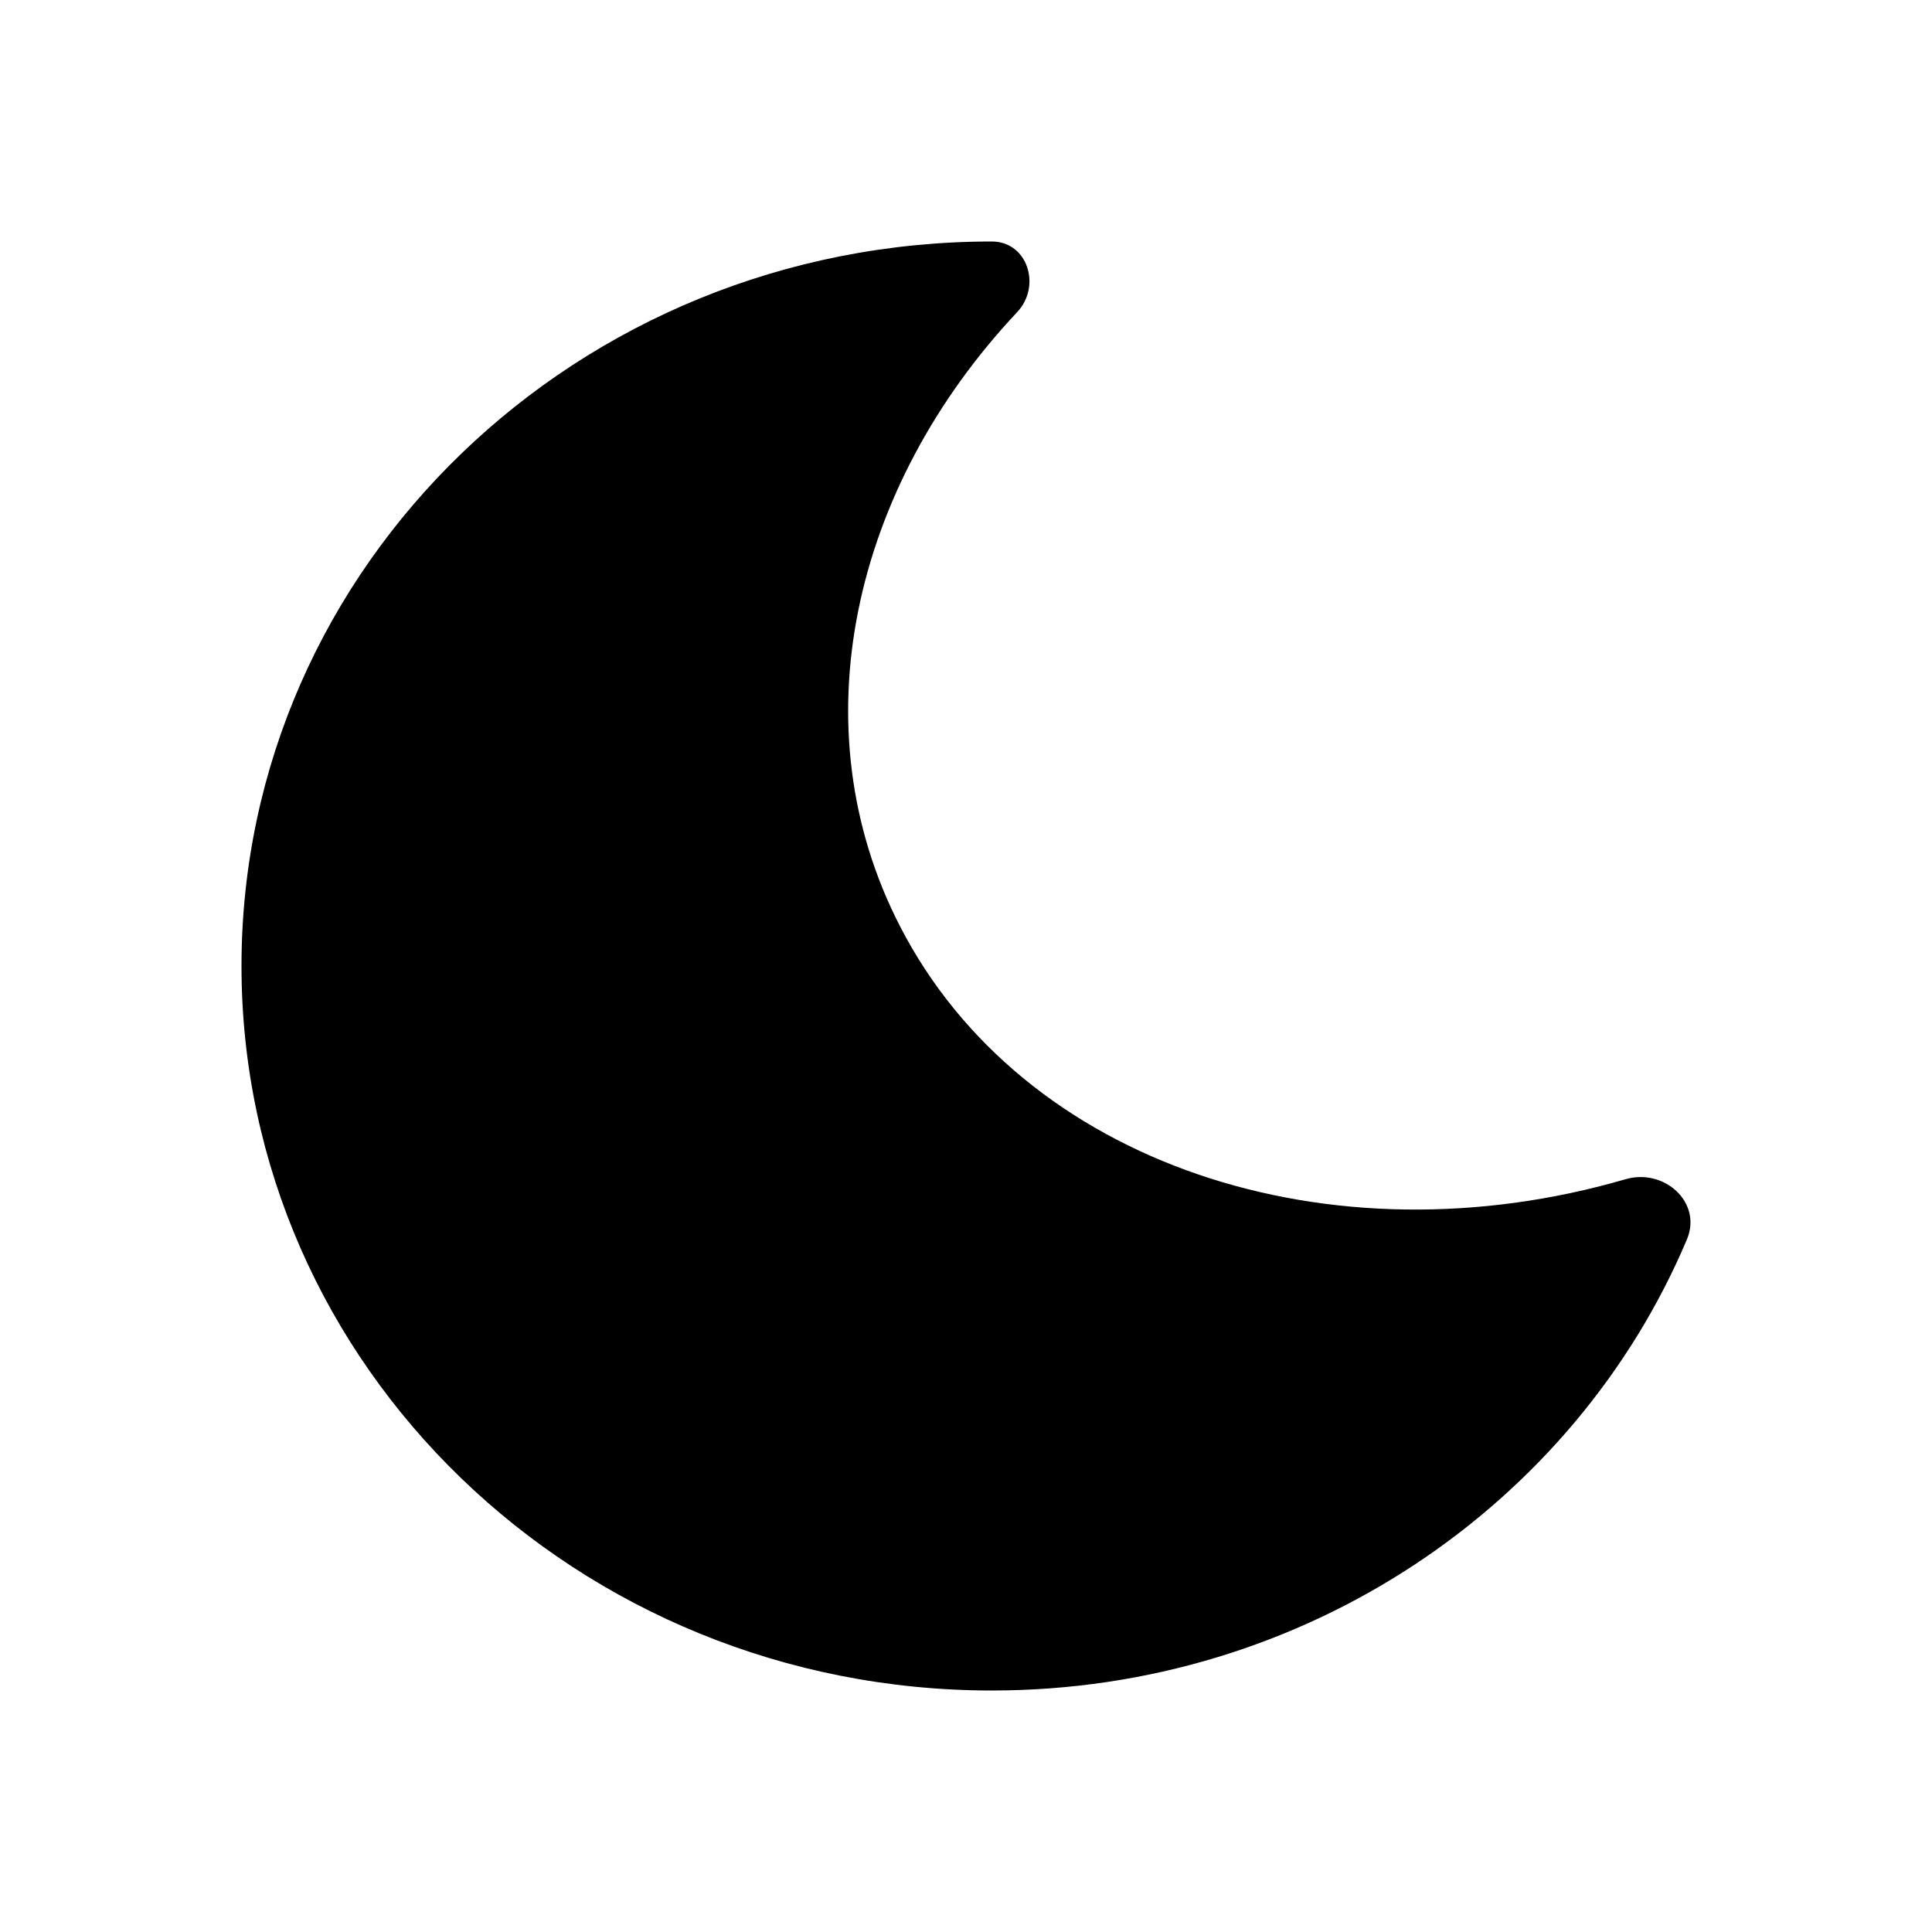
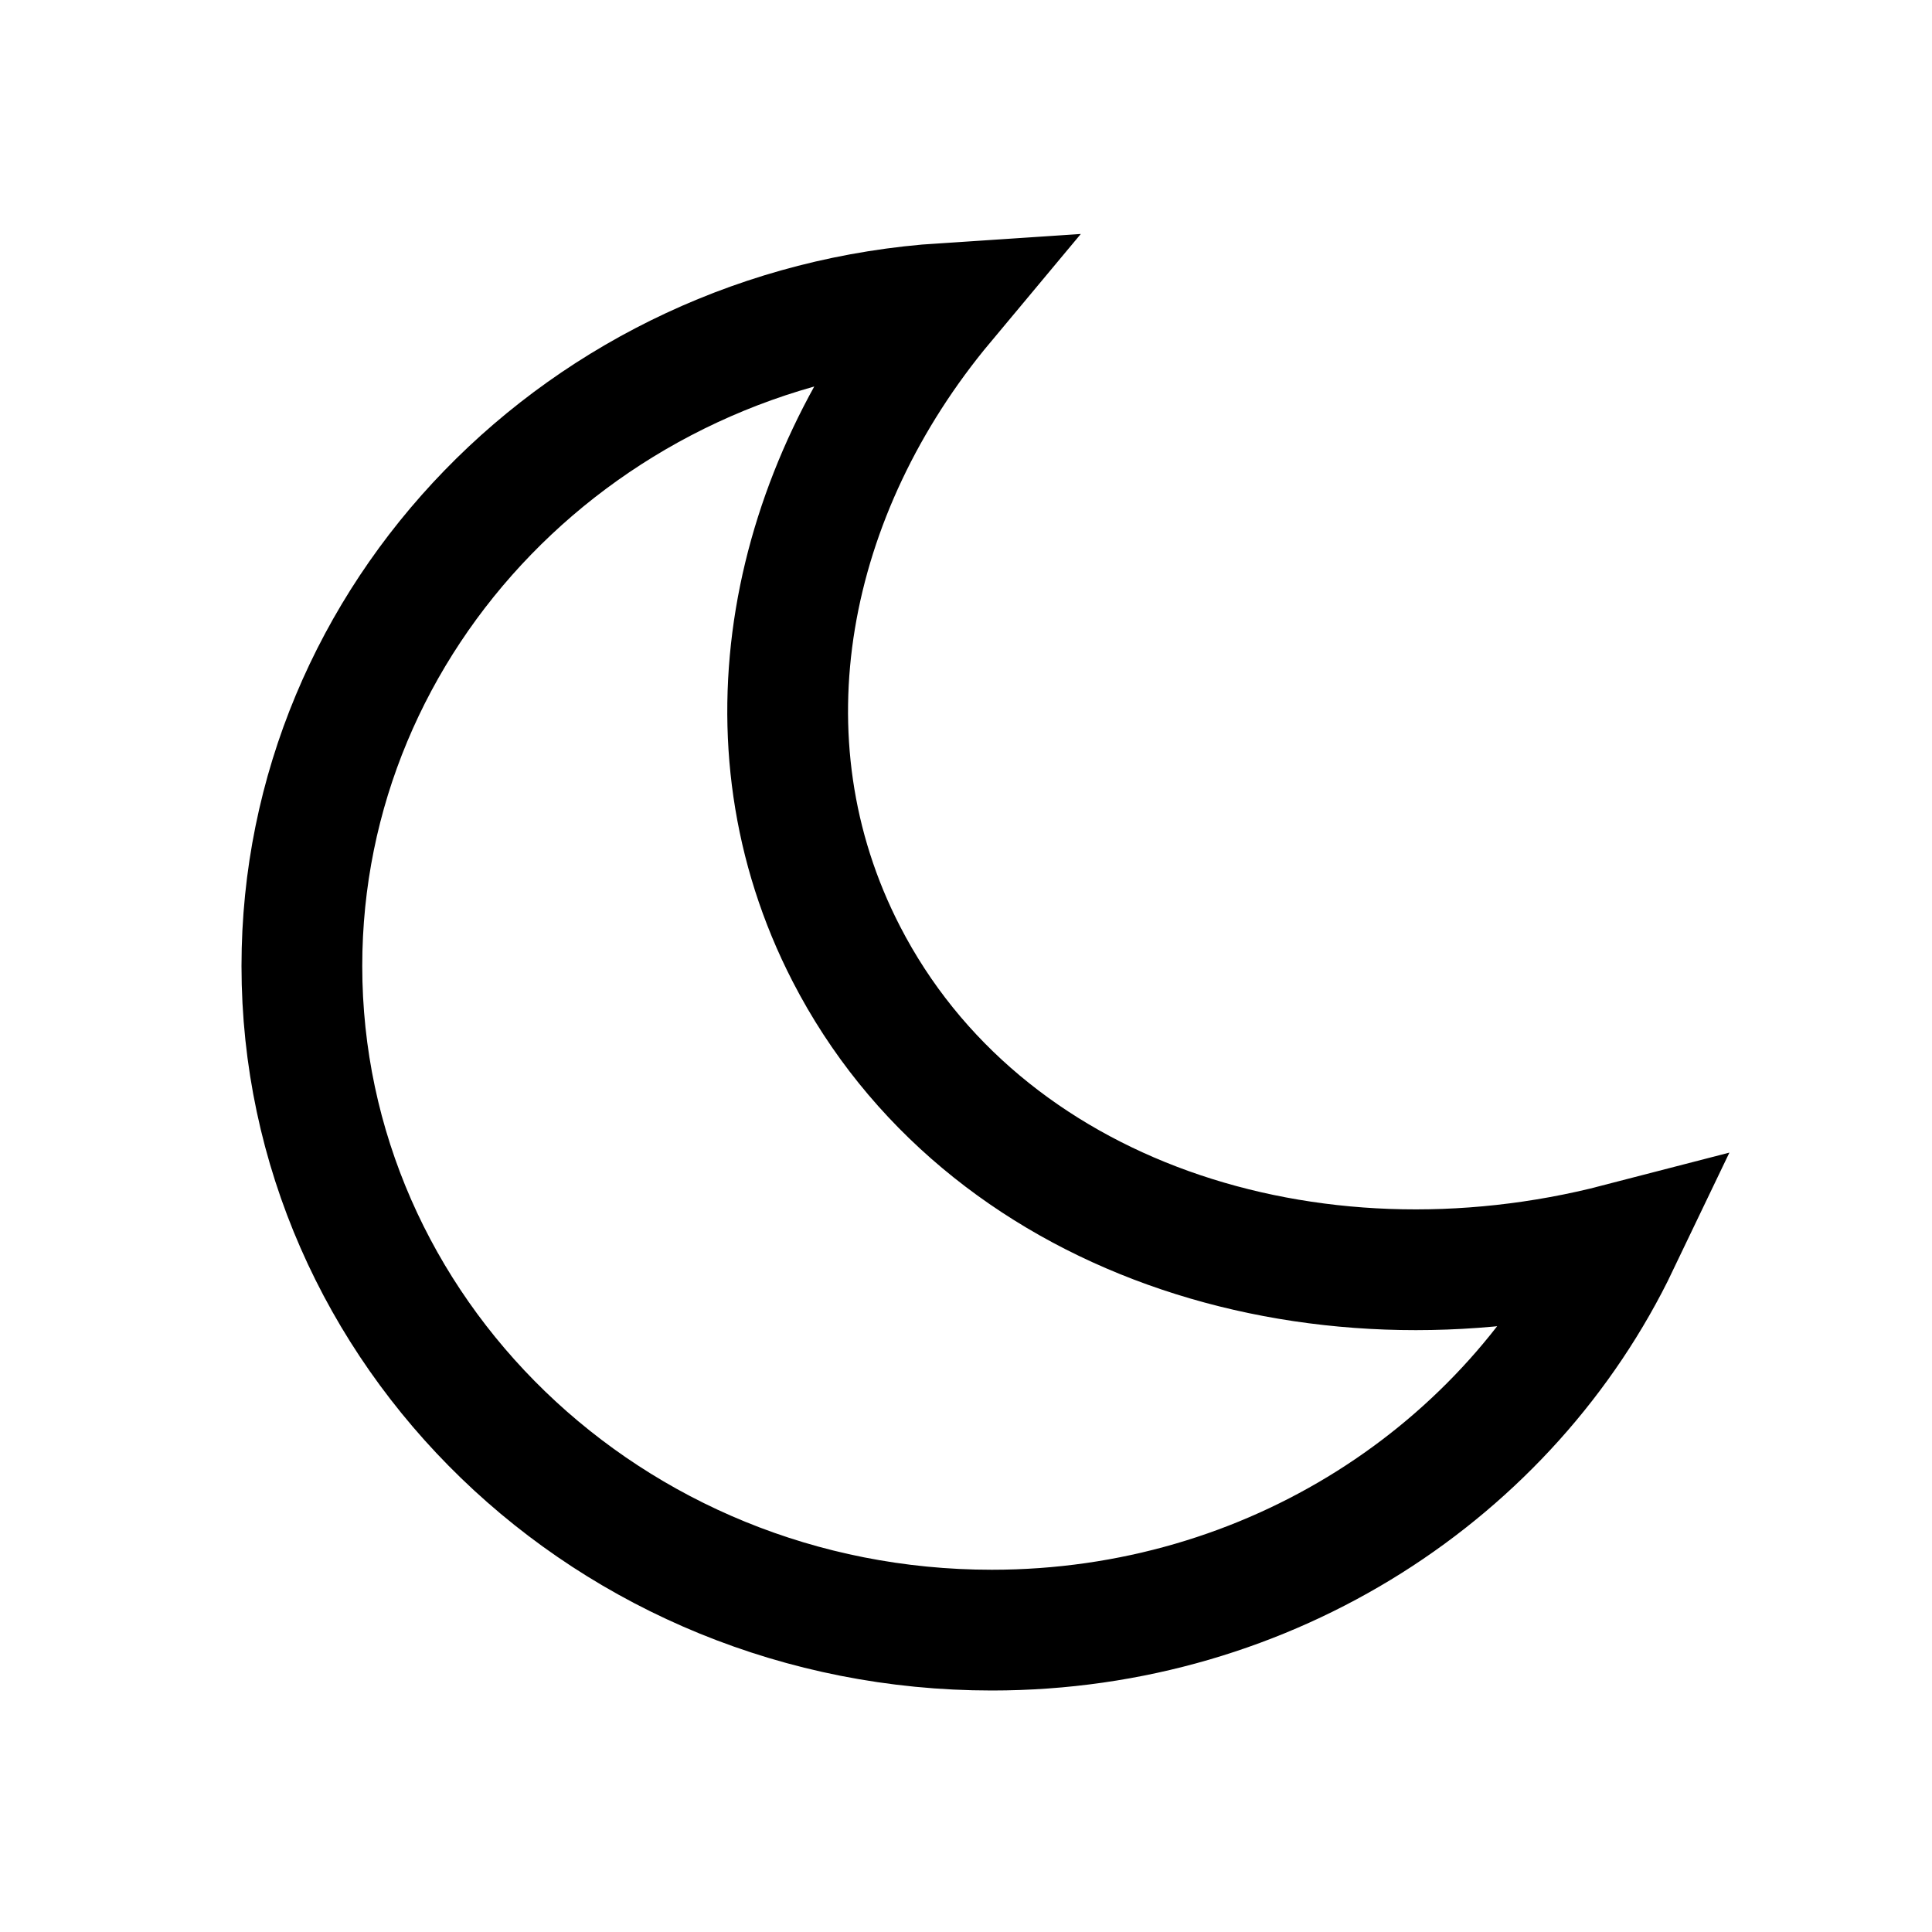
<svg xmlns="http://www.w3.org/2000/svg" width="24" height="24" viewBox="0 0 24 24" fill="none">
-   <path fill-rule="evenodd" clip-rule="evenodd" d="M20.955 15.398C21.15 14.937 20.673 14.508 20.192 14.649C16.525 15.716 12.705 14.469 11.18 11.506C9.909 9.037 10.584 6.06 12.636 3.877C12.94 3.553 12.765 3 12.321 3C7.173 3 3 7.029 3 12C3 16.971 7.173 21 12.321 21C16.224 21 19.566 18.684 20.955 15.398Z" fill="currentColor" />
+   <path d="M10.513 11.849L10.513 11.849C12.203 15.132 16.281 16.442 20.11 15.449C18.757 18.274 15.786 20.25 12.321 20.25C7.562 20.25 3.75 16.532 3.75 12C3.75 7.658 7.25 4.062 11.729 3.769C9.788 6.094 9.146 9.194 10.513 11.849Z" stroke="black" stroke-width="1.5" />
</svg>
